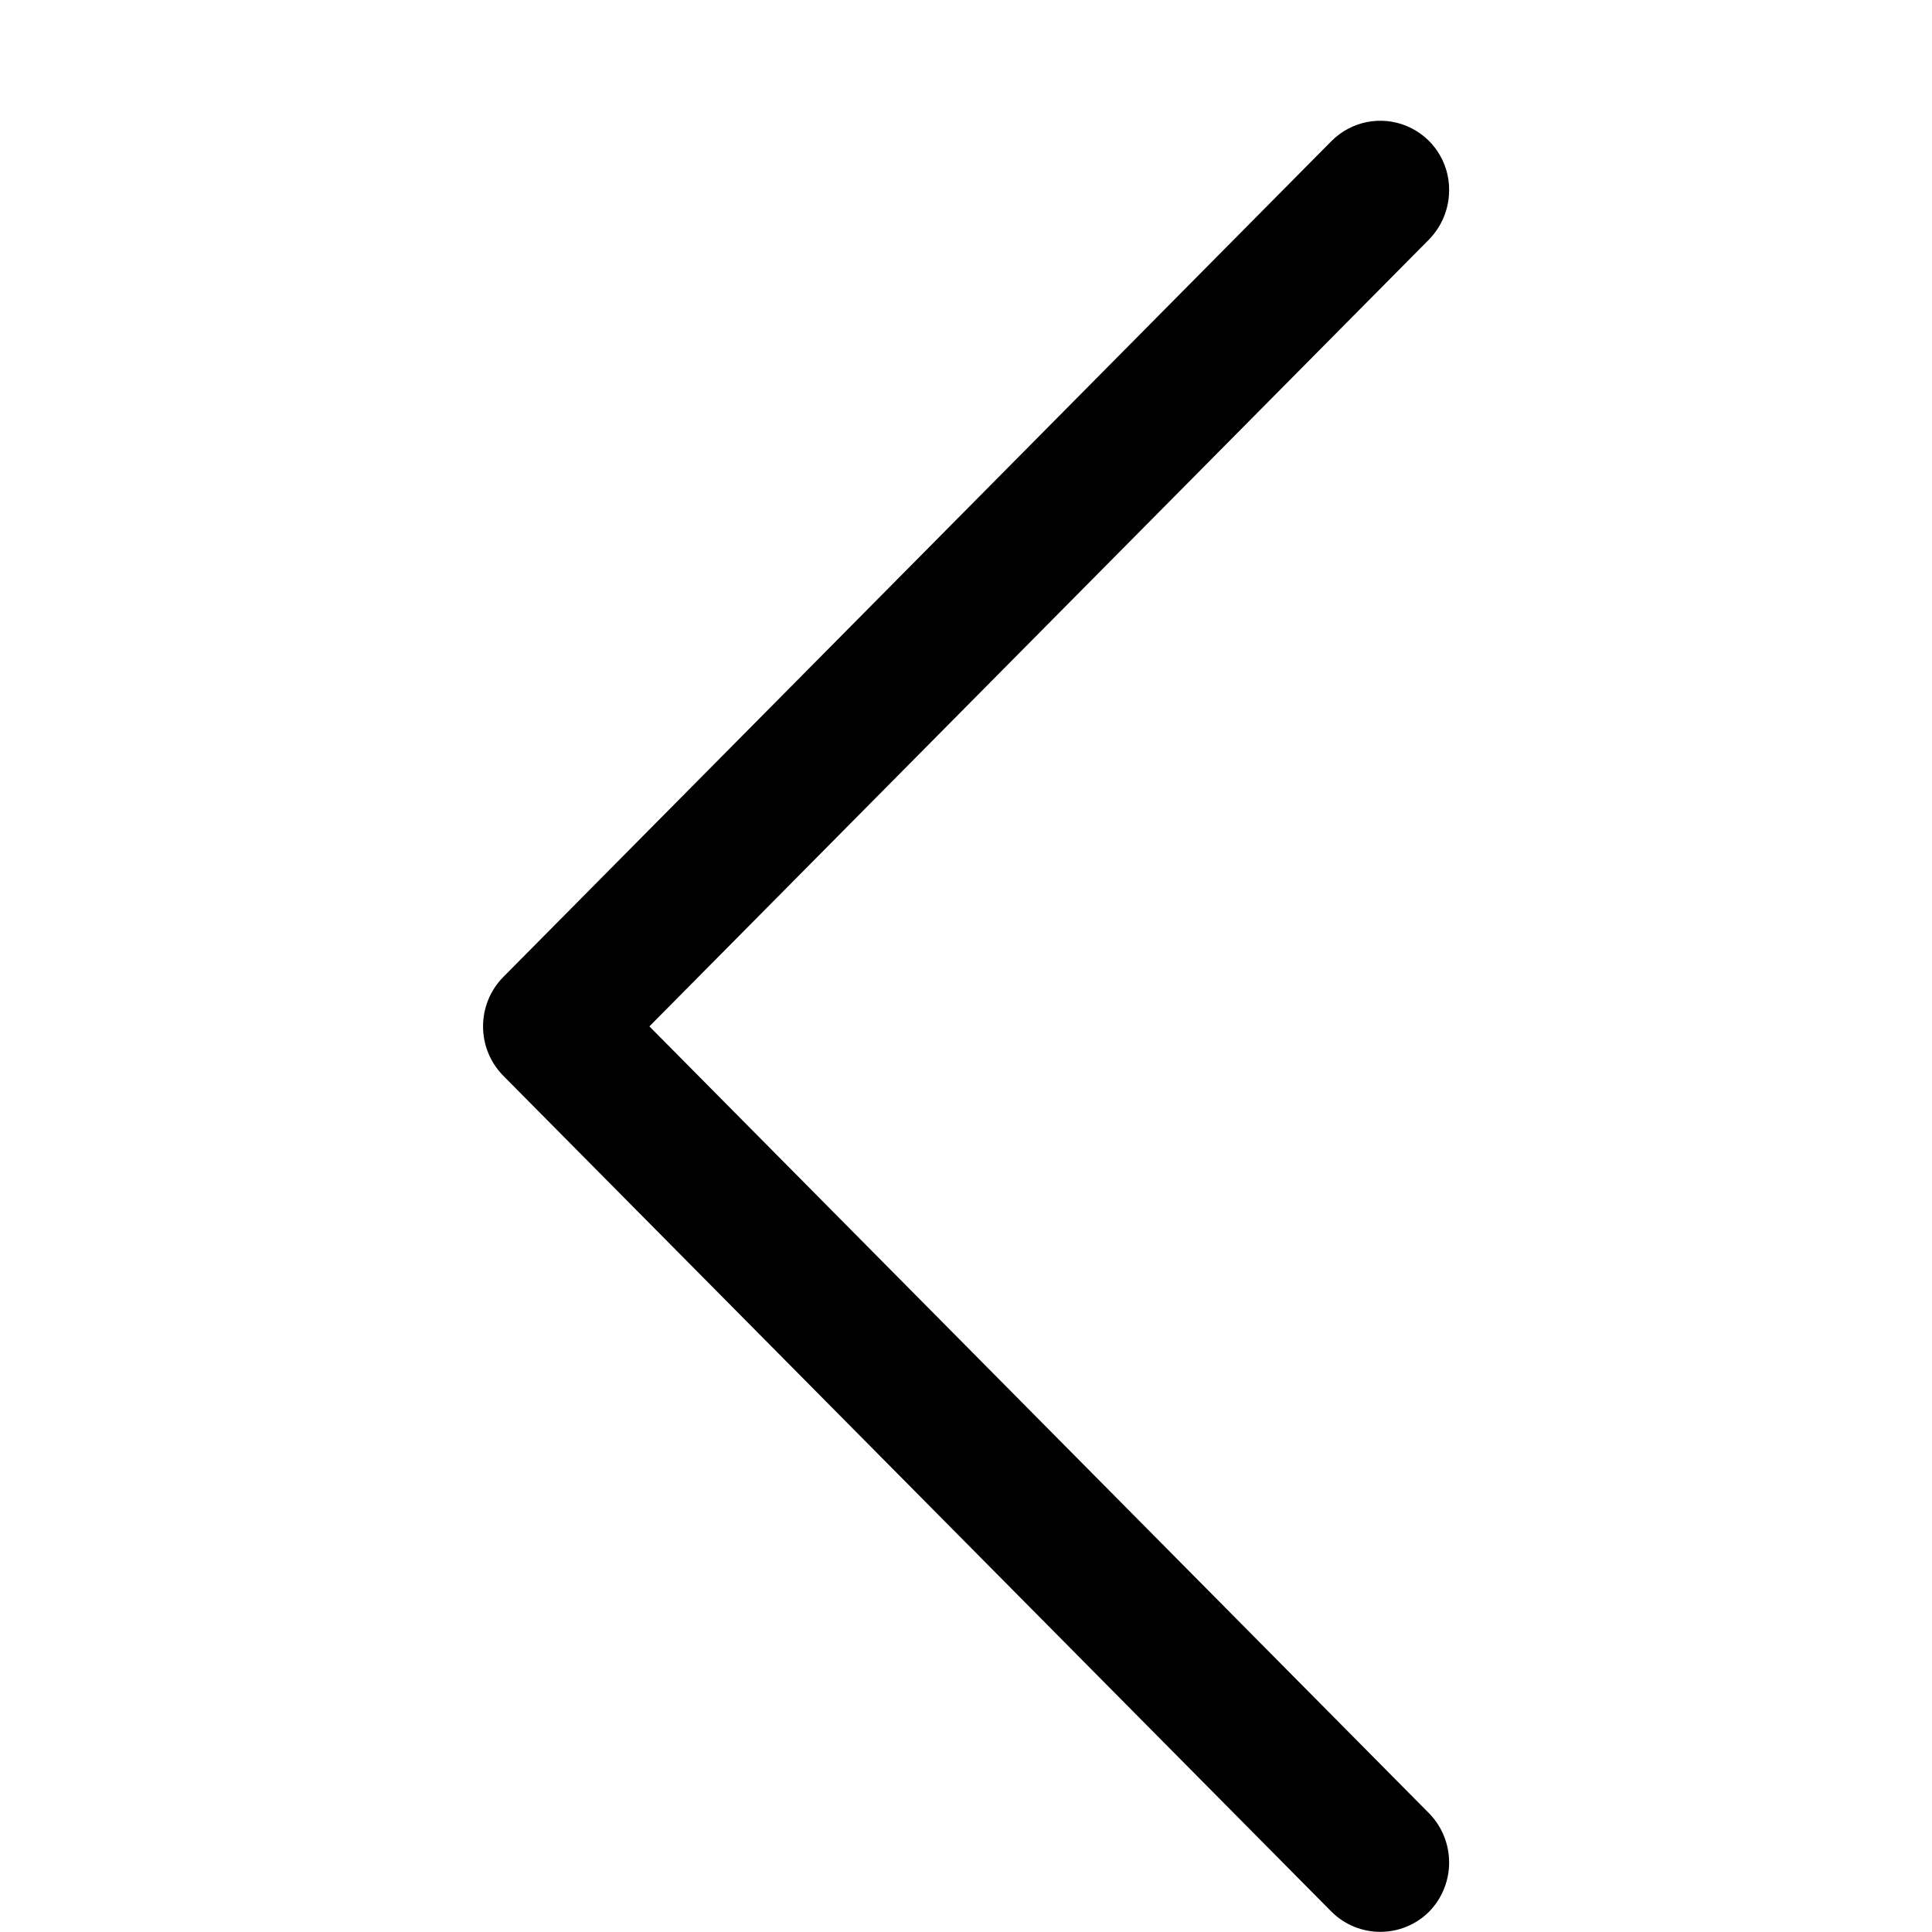
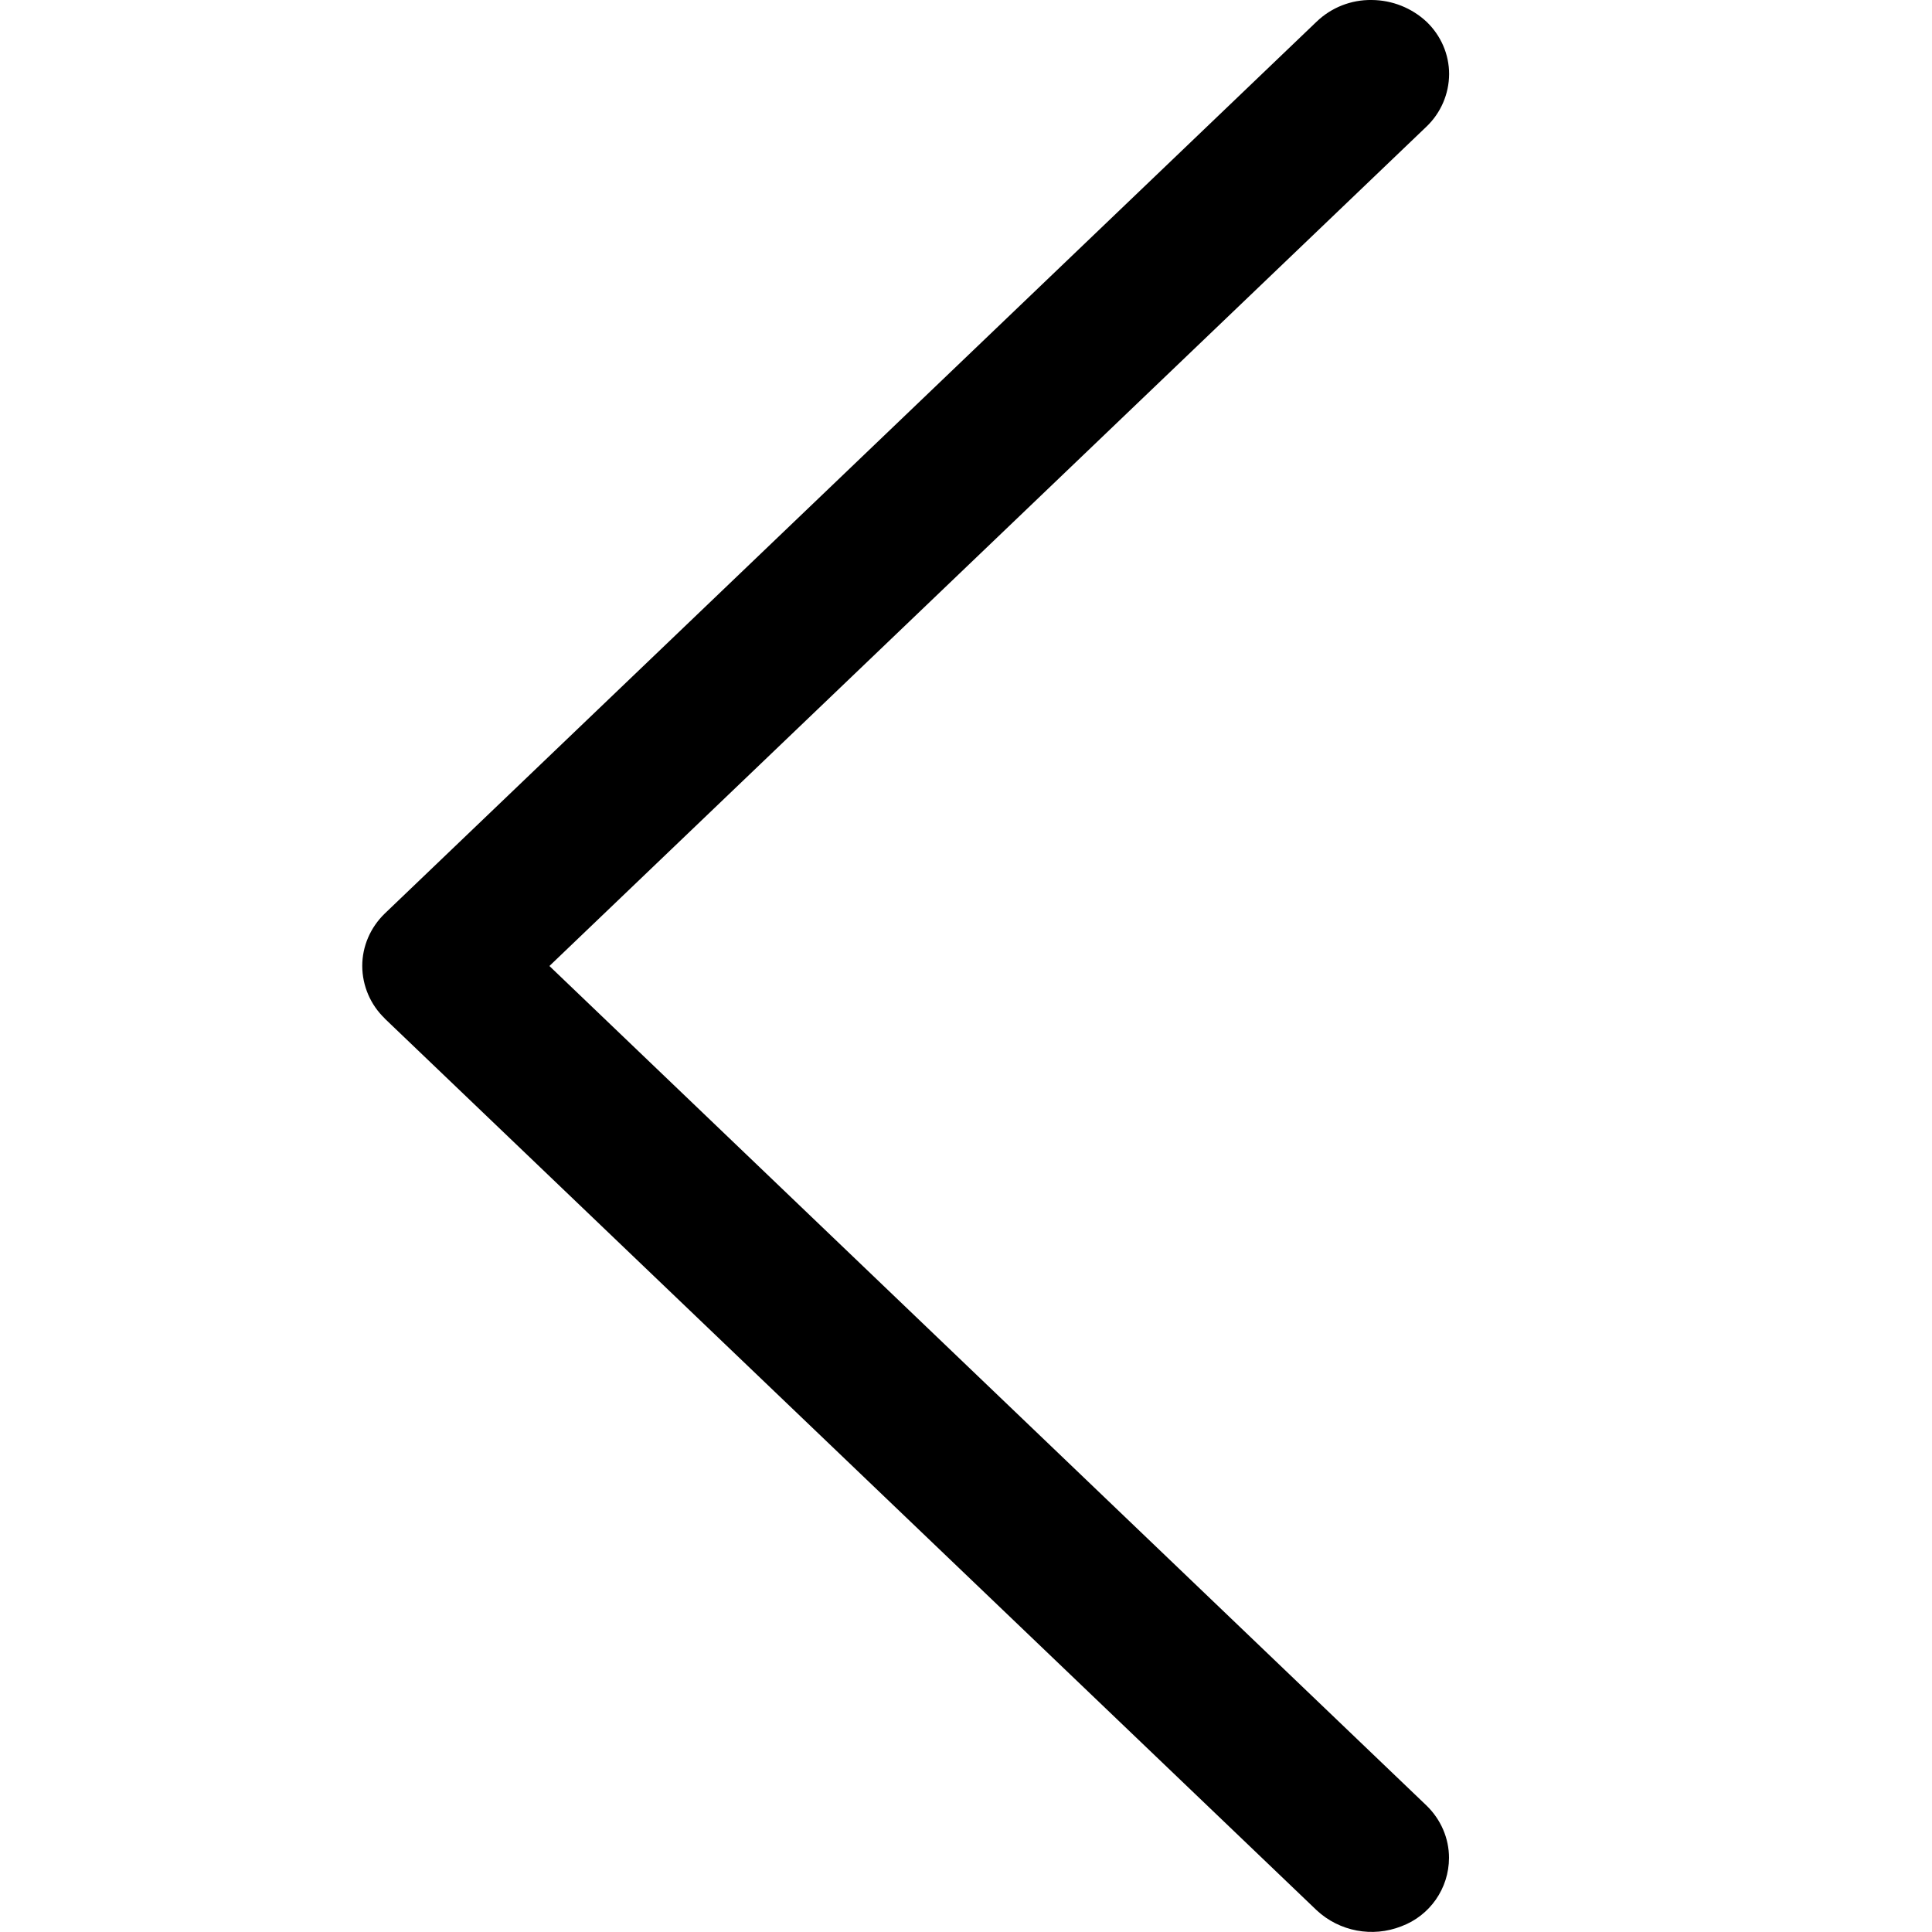
<svg xmlns="http://www.w3.org/2000/svg" id="icon-chevron-left" viewBox="0 0 16 16">
-   <path d="M4.167 8.908a.583.583 0 0 1 0-.816l6.86-6.924a.57.57 0 0 1 .974.407c0 .153-.06.299-.166.408L5.378 8.5l6.457 6.517a.583.583 0 0 1 0 .815.573.573 0 0 1-.808 0l-6.86-6.924Z" />
+   <path d="M3.187 8.435A.606.606 0 0 1 3 8c0-.163.067-.319.187-.435L10.904.179A.644.644 0 0 1 11.36 0a.672.672 0 0 1 .454.18c.12.115.187.271.187.434a.606.606 0 0 1-.187.434L4.55 8l7.263 6.952c.12.116.187.272.187.434a.606.606 0 0 1-.395.567.67.67 0 0 1-.7-.132L3.186 8.435Z" />
</svg>
